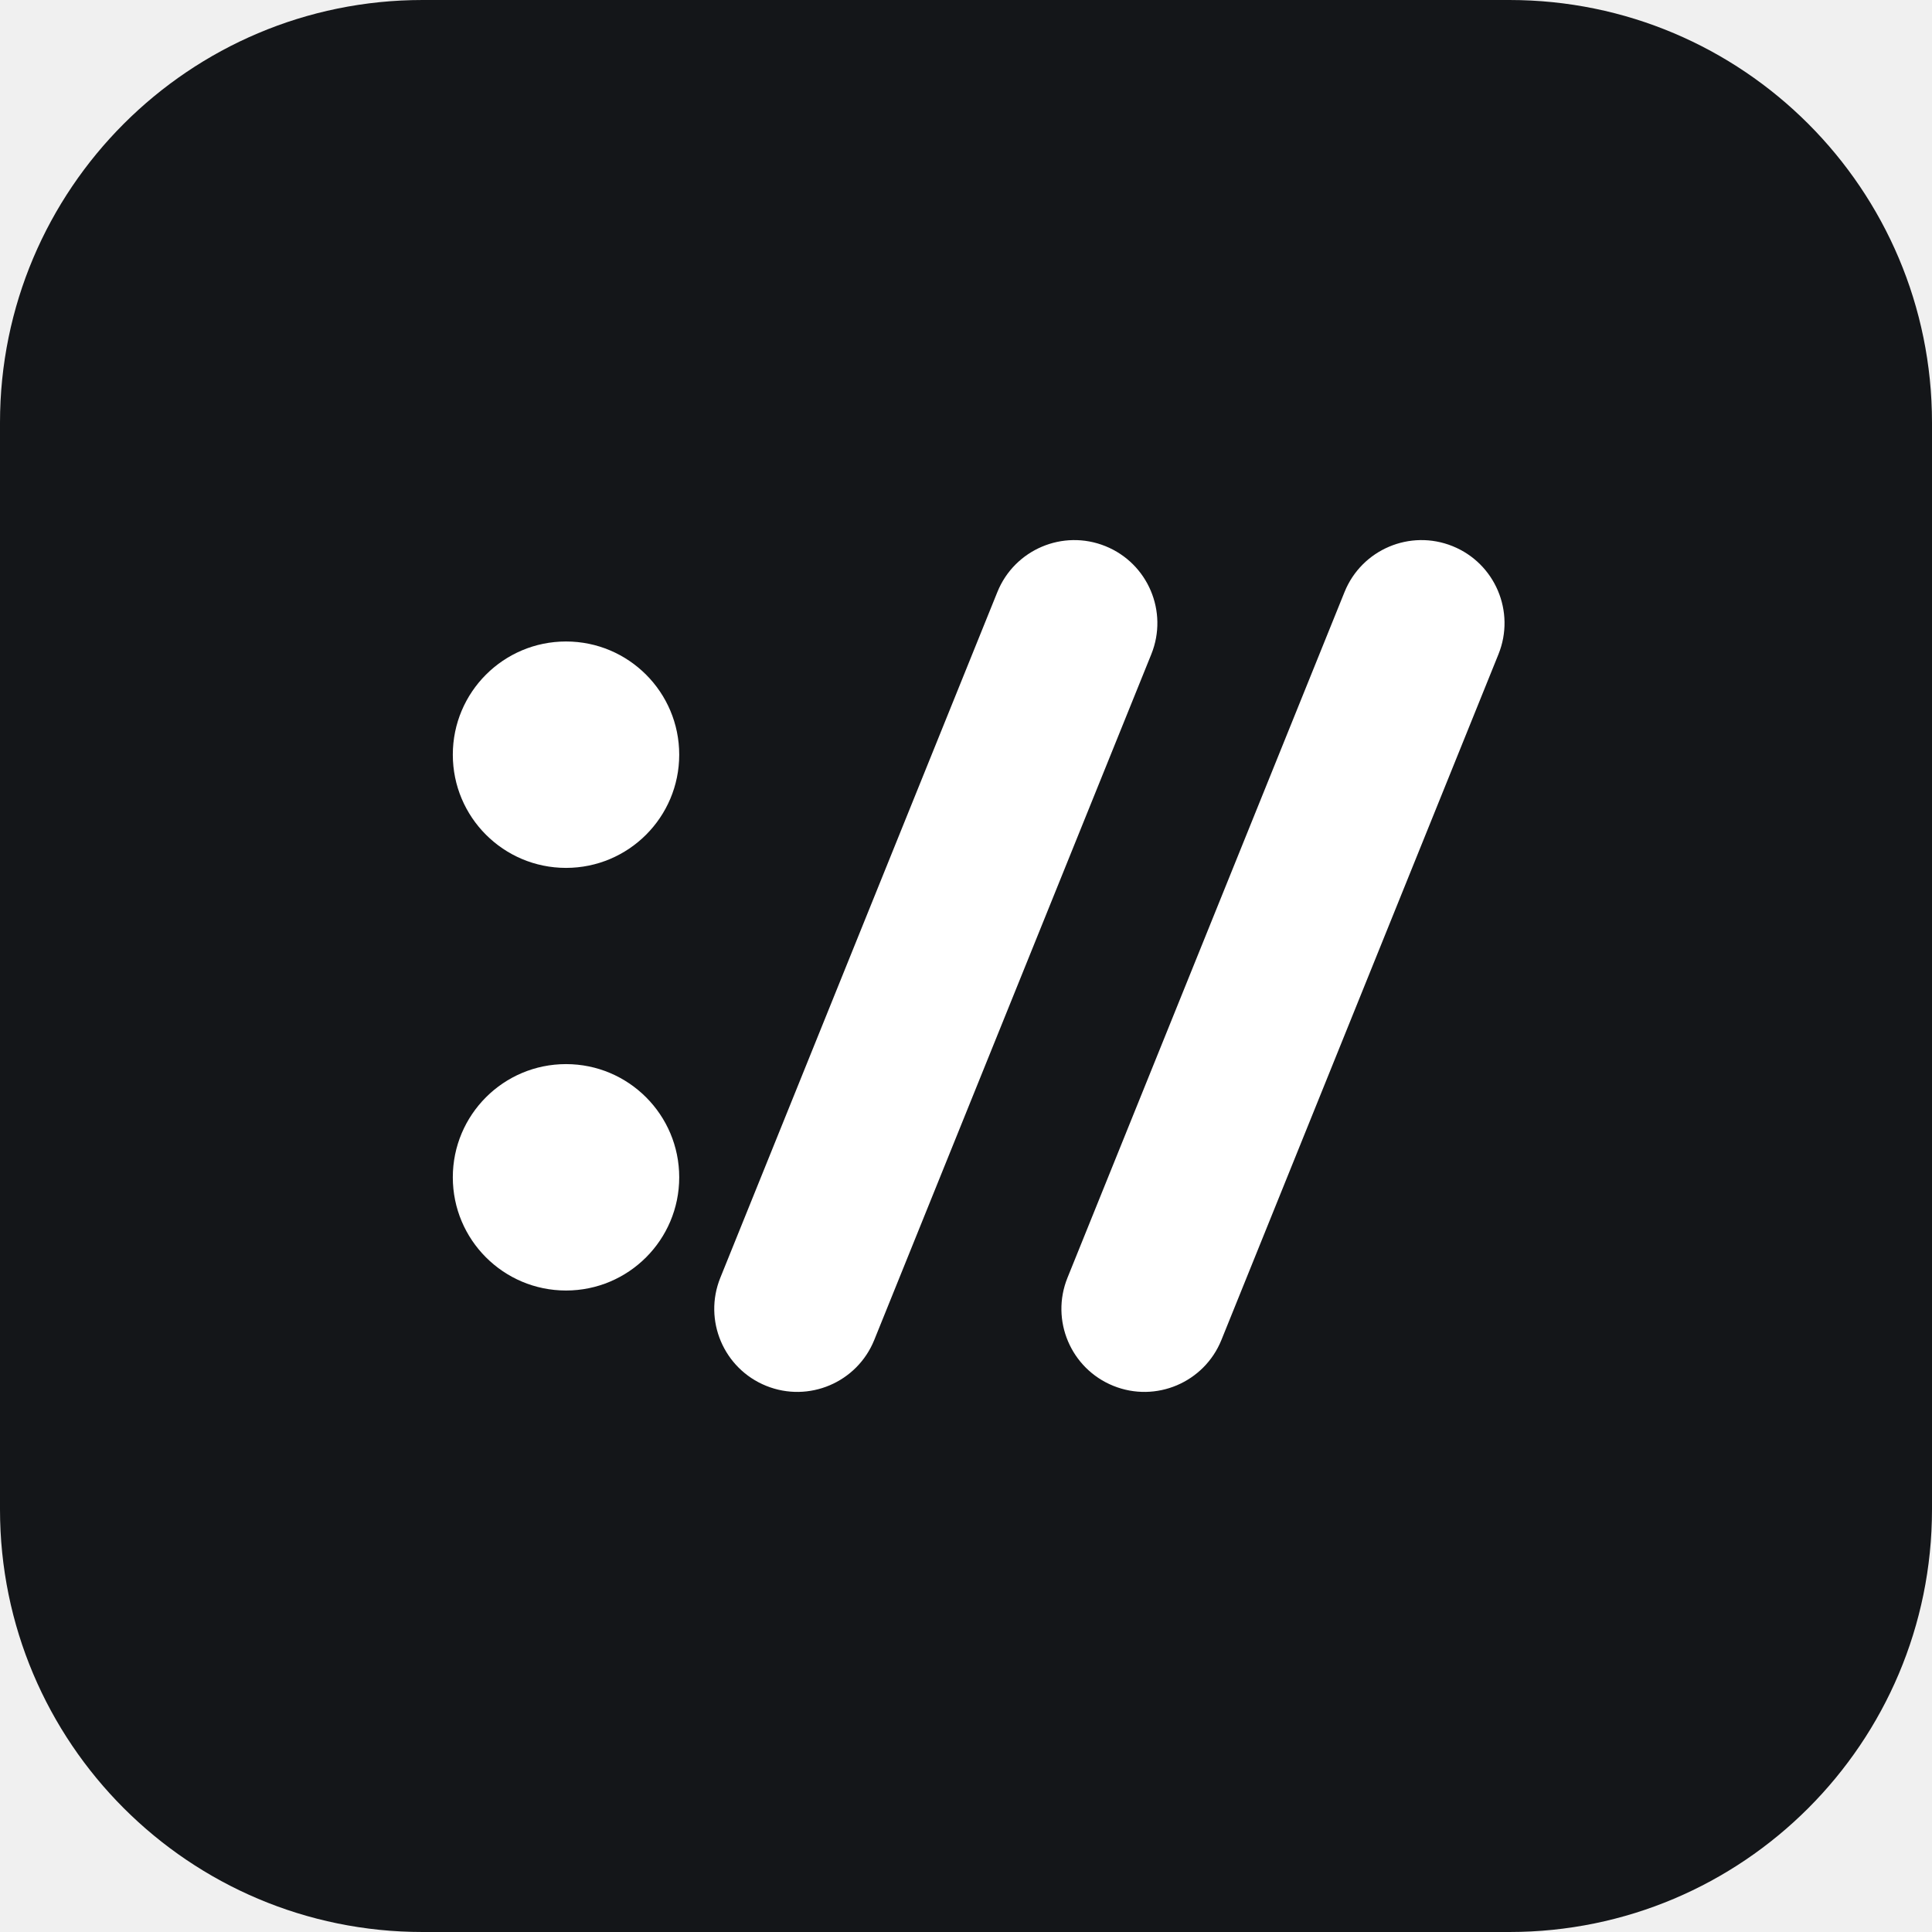
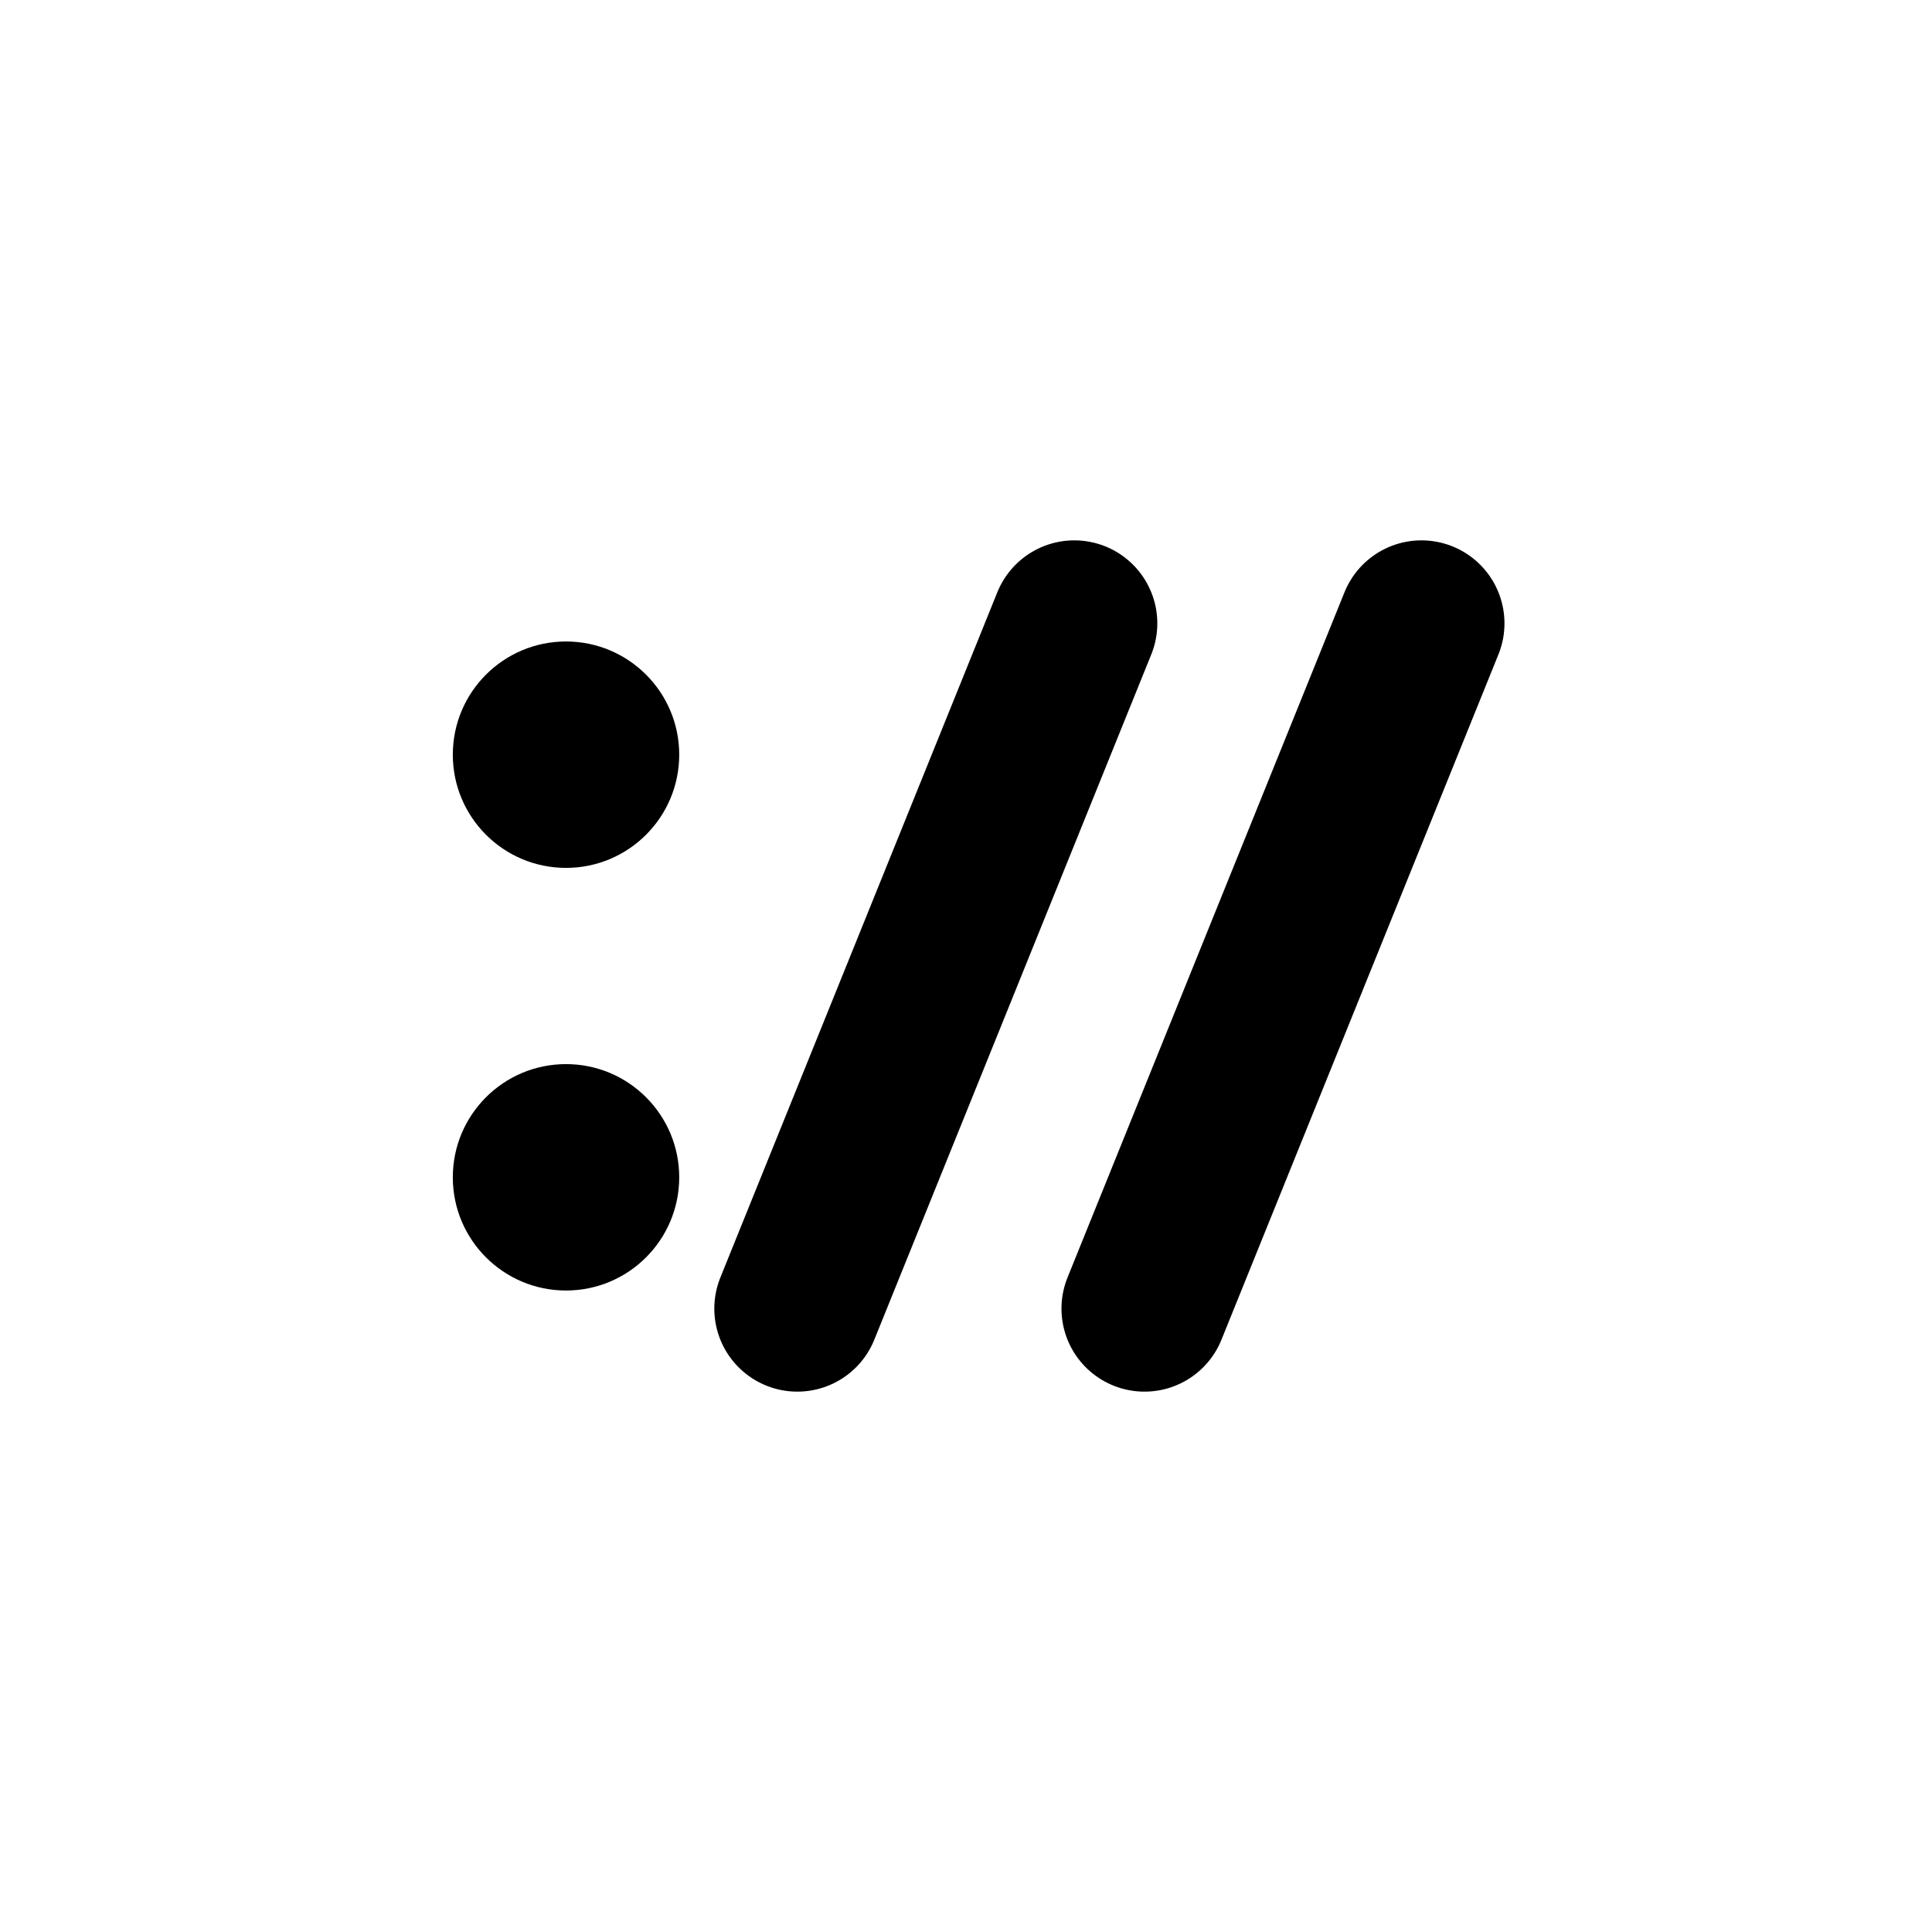
<svg xmlns="http://www.w3.org/2000/svg" viewBox="0 0 512 512">
-   <rect width="512" height="512" rx="112" fill="#141619" />
-   <circle cx="150" cy="200" r="30" fill="#fff" />
-   <circle cx="150" cy="312" r="30" fill="#fff" />
-   <rect x="226" y="136" width="44" height="240" rx="22" fill="#fff" transform="rotate(22 248 256)" />
-   <rect x="318" y="136" width="44" height="240" rx="22" fill="#fff" transform="rotate(22 340 256)" />
+   <rect width="512" height="512" rx="0" fill="#fff" />
+   <g fill="#000" transform="translate(256 256) scale(1.0) translate(-256 -256)">
+     <circle cx="150" cy="200" r="30" />
+     <circle cx="150" cy="312" r="30" />
+     <path d="M284.7 165.2L211.3 346.8M376.7 165.2L303.3 346.8" fill="none" stroke="#000" stroke-width="44" stroke-linecap="round" />
+   </g>
</svg>
